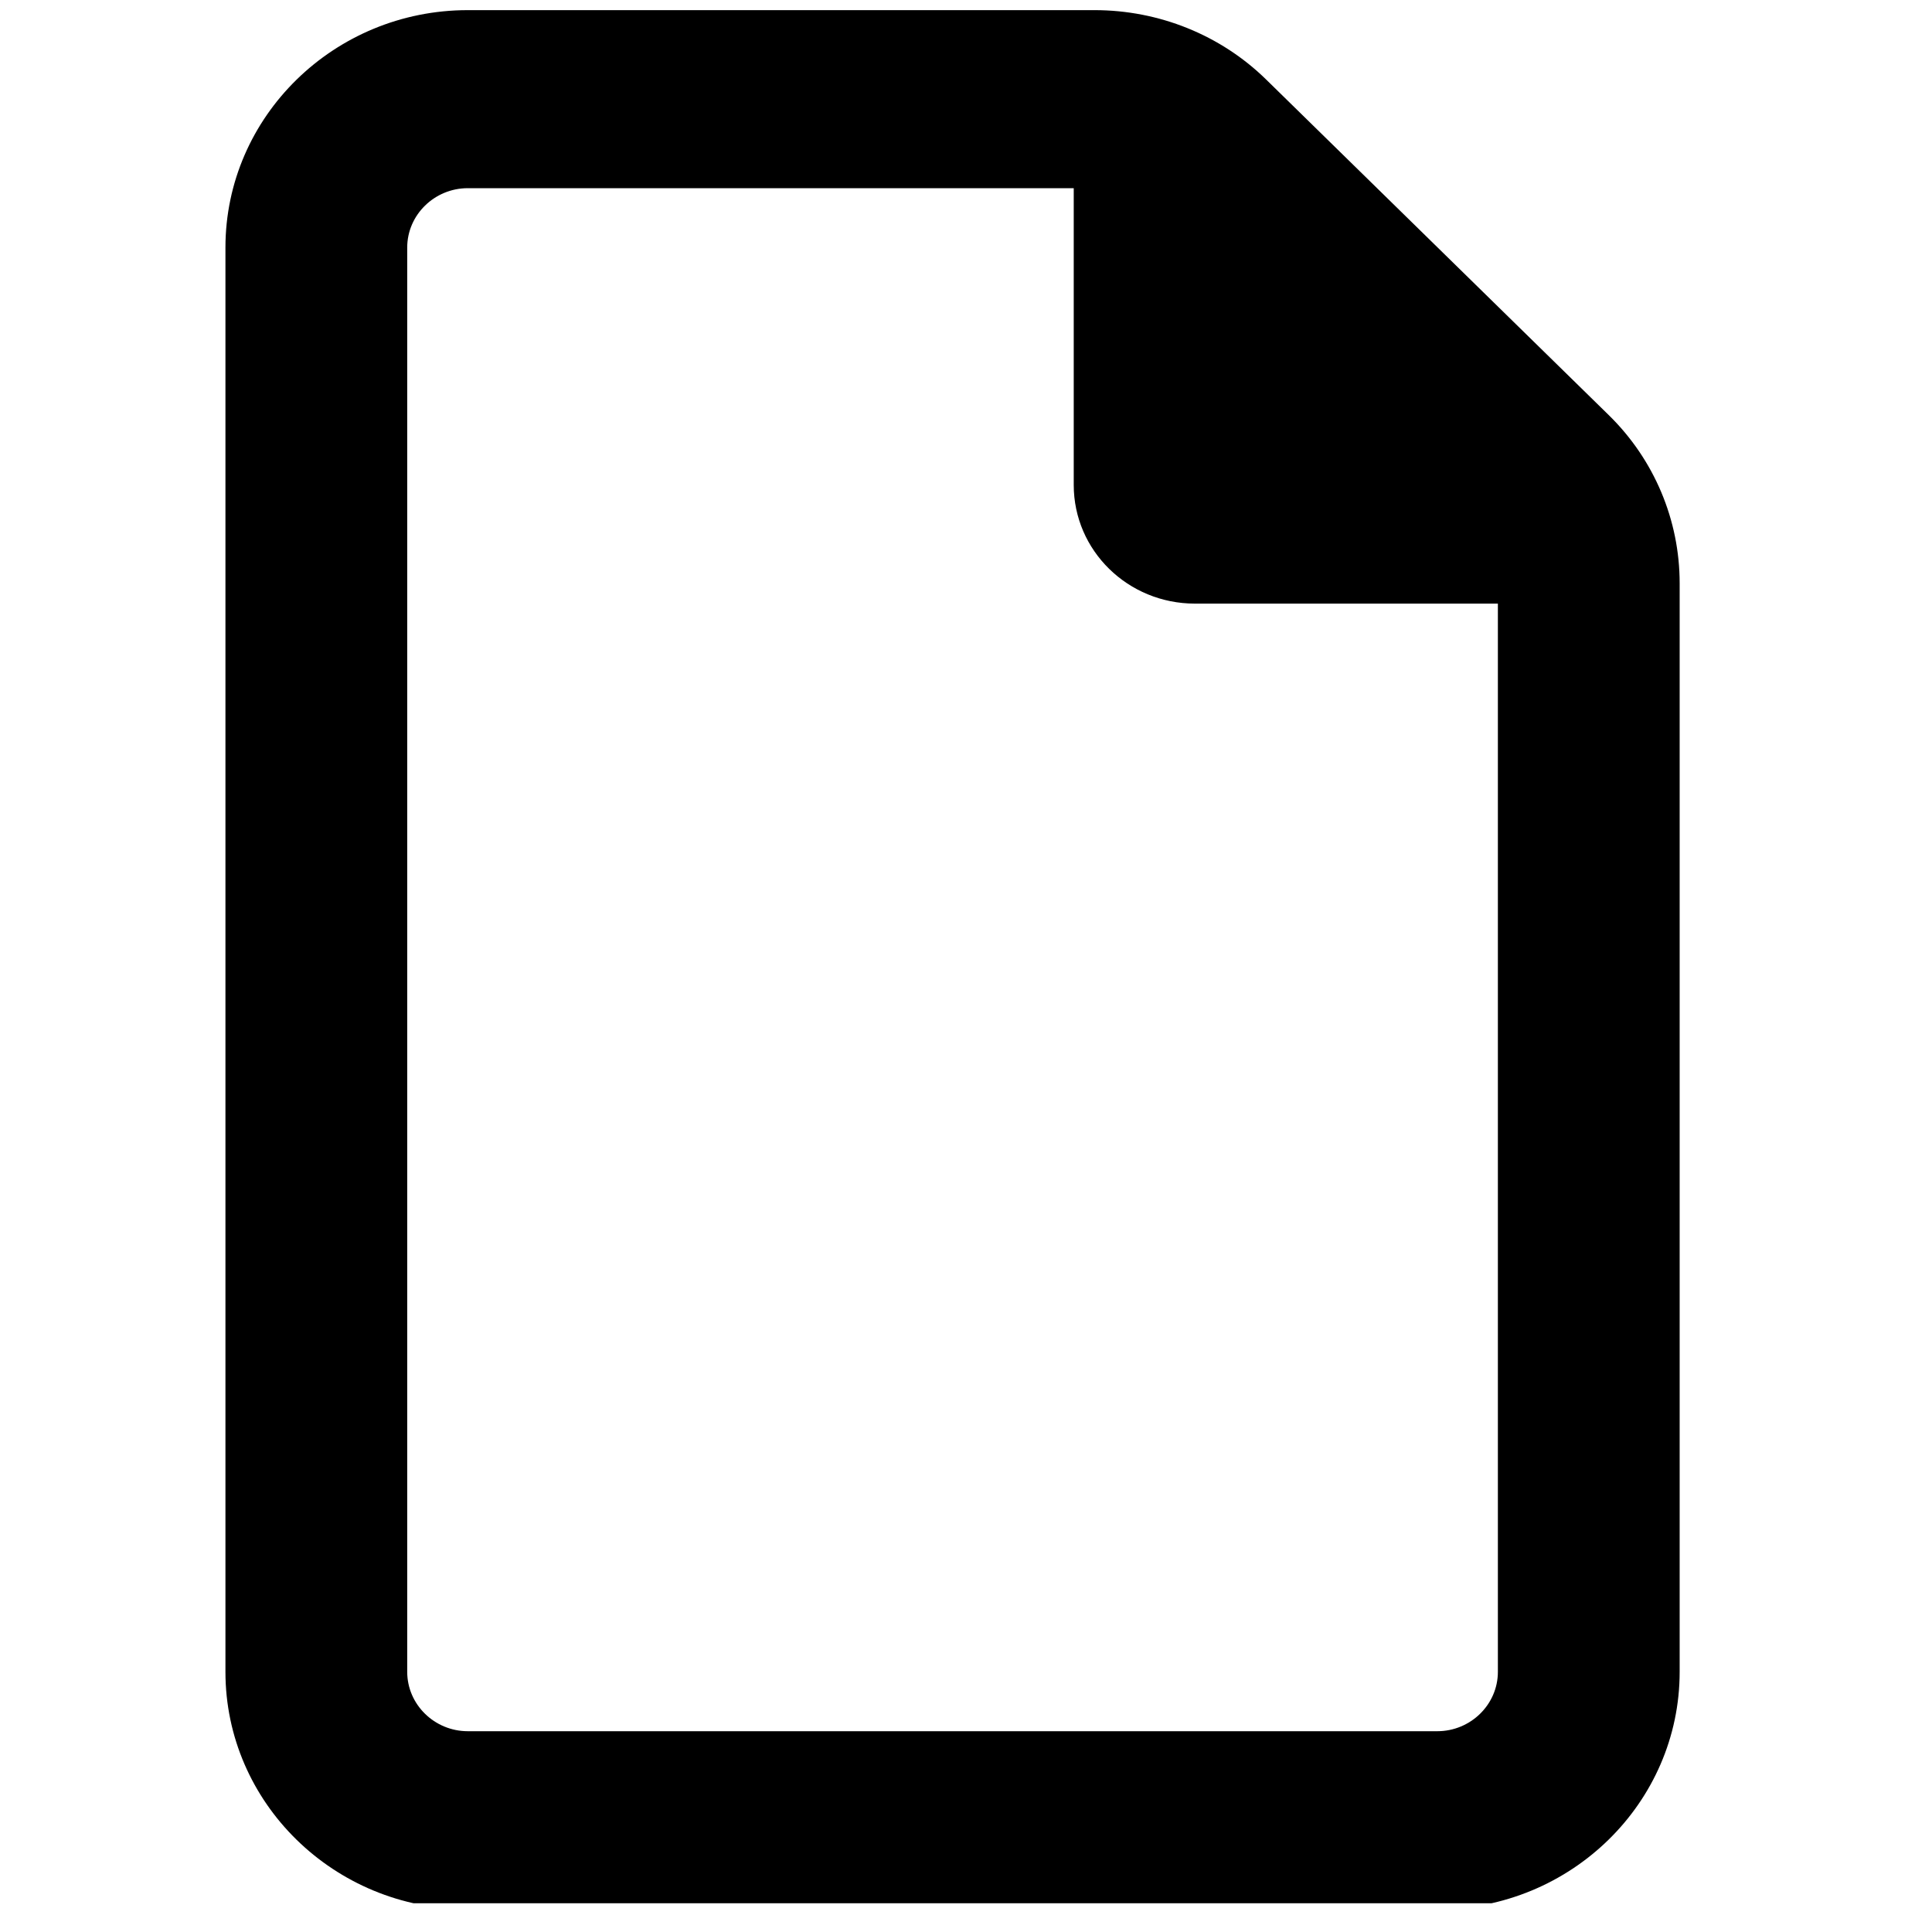
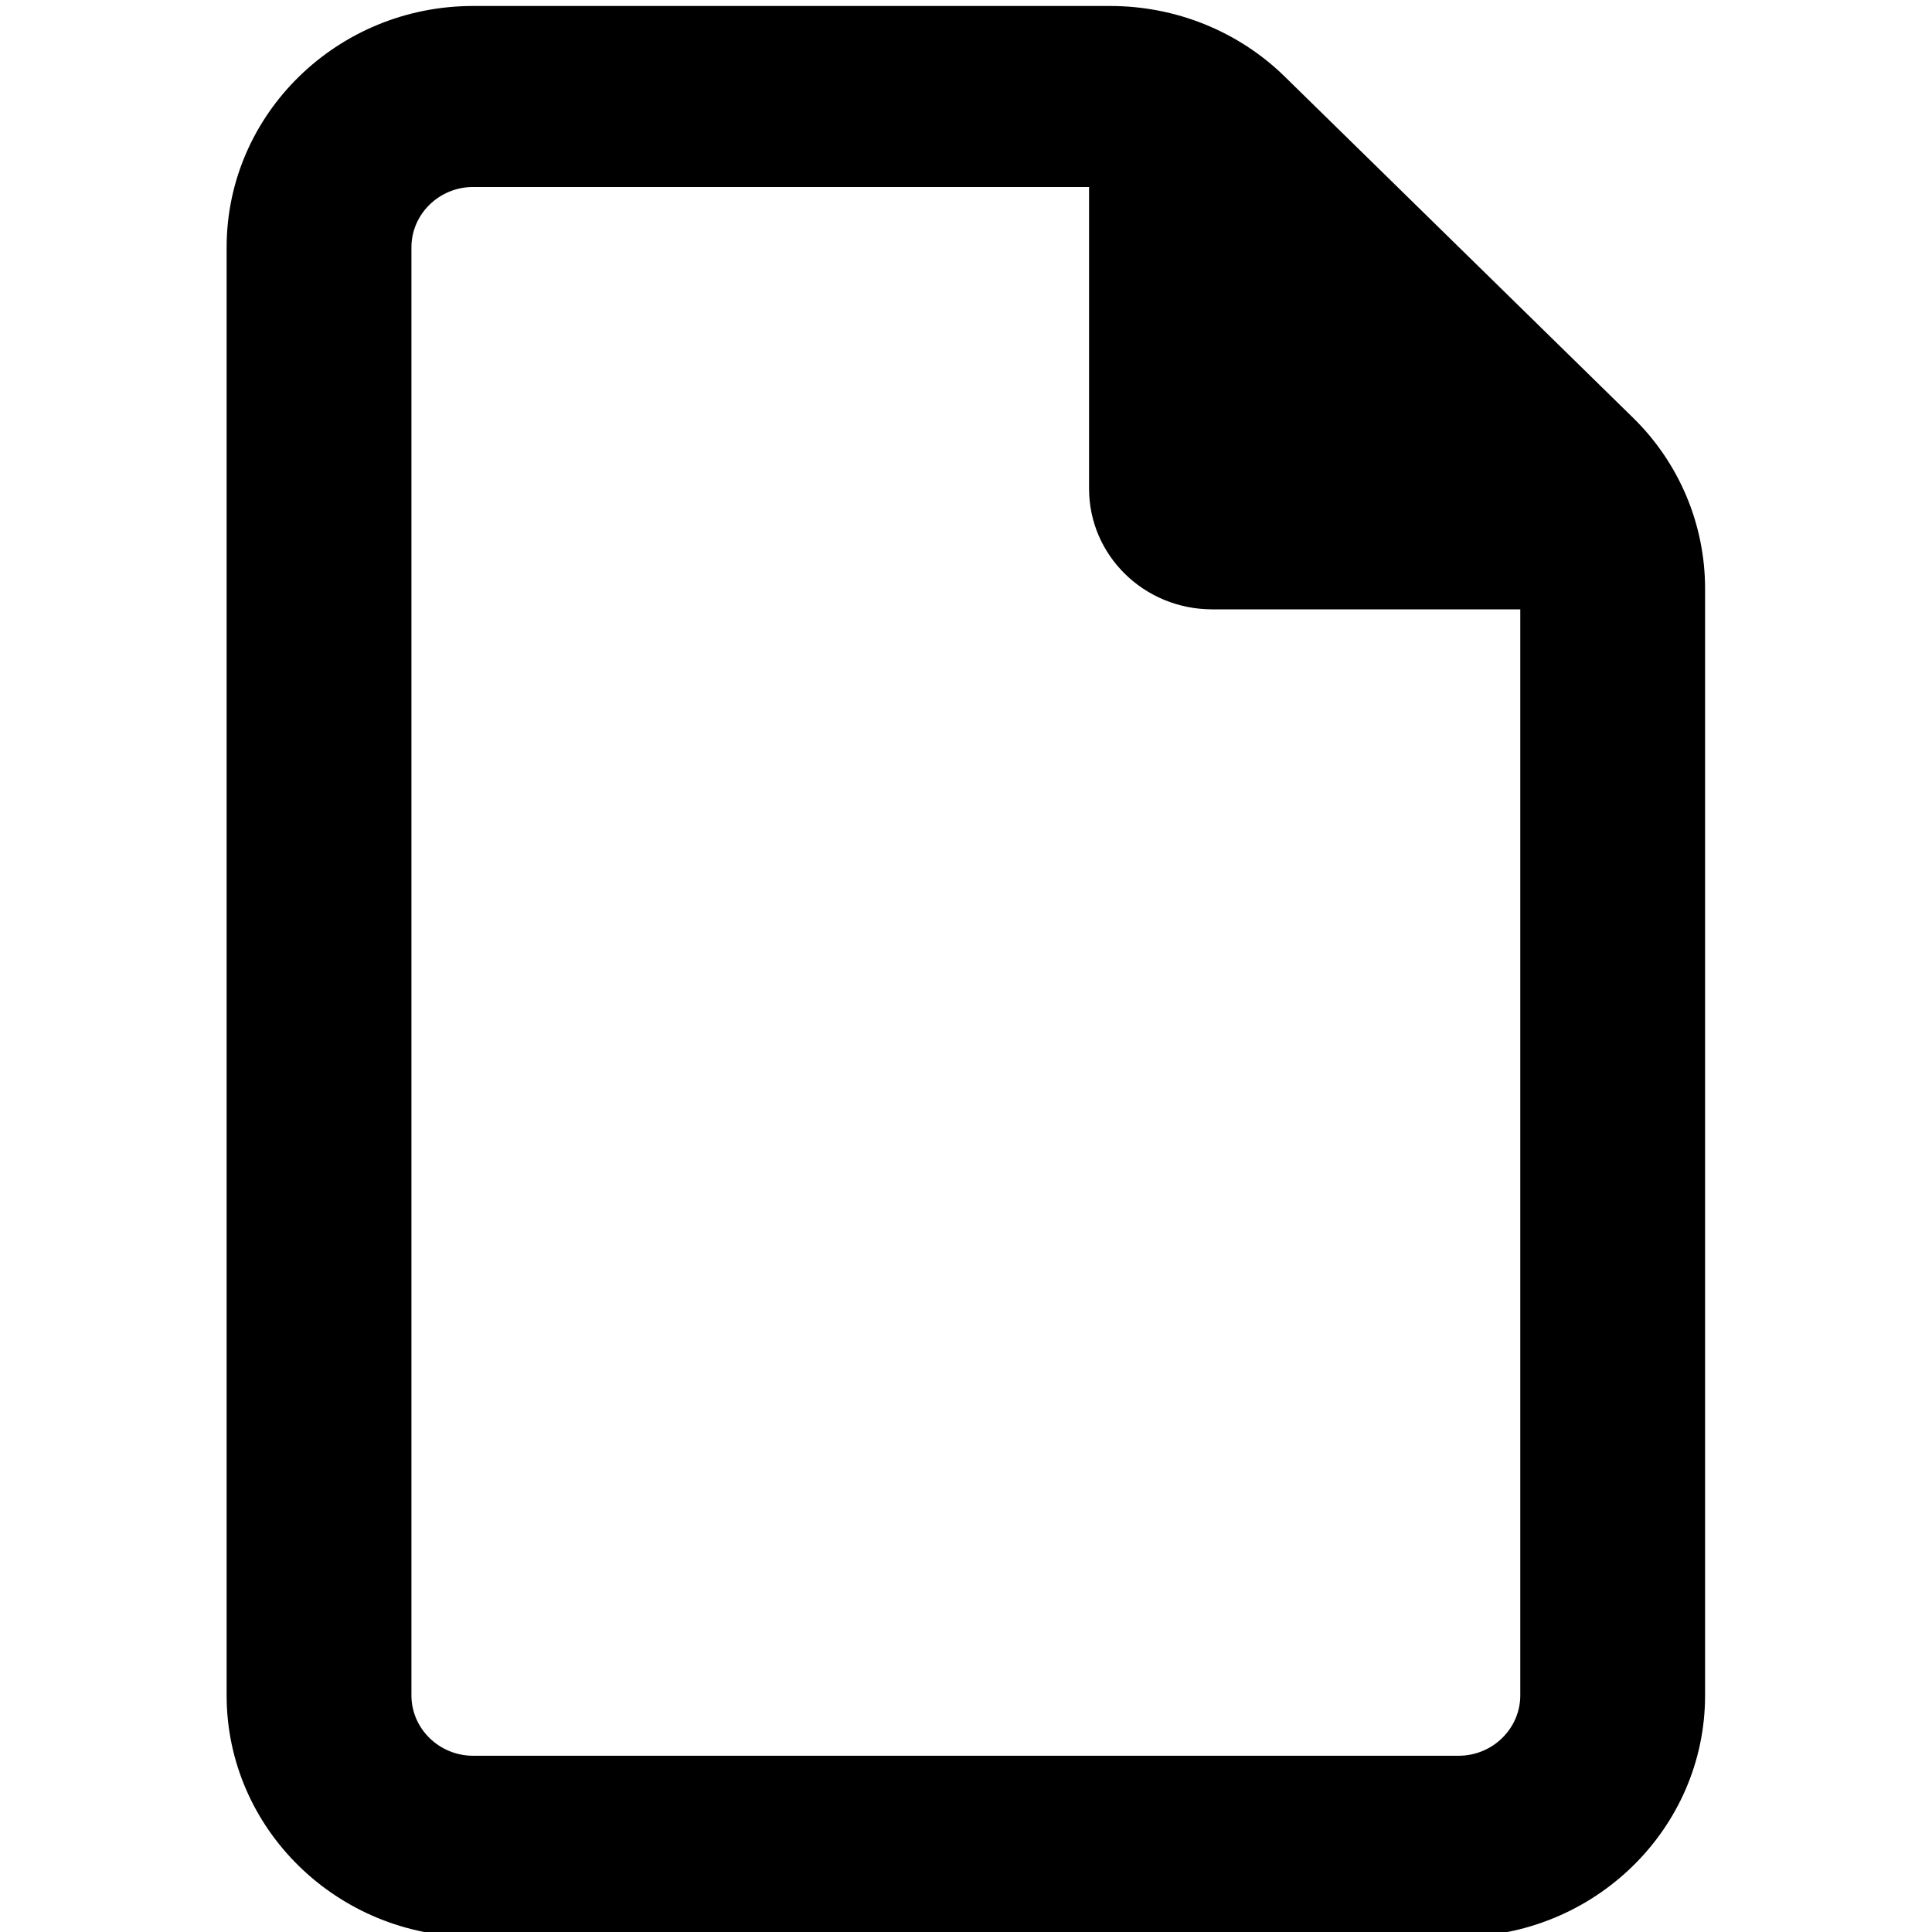
- <svg xmlns="http://www.w3.org/2000/svg" width="100%" height="100%" viewBox="0 0 61 61" version="1.1" xml:space="preserve" style="fill-rule:evenodd;clip-rule:evenodd;stroke-linejoin:round;stroke-miterlimit:2;">
-   <g transform="matrix(1,0,0,1,-7837,-7671)">
-     <g id="icon-document" transform="matrix(1.30677,0,0,1,-2413.36,1637.95)">
-       <rect x="7844.1" y="6033.18" width="45.915" height="59.962" style="fill:none;" />
-       <clipPath id="_clip1">
-         <rect x="7844.1" y="6033.18" width="45.915" height="59.962" />
-       </clipPath>
-       <g clip-path="url(#_clip1)">
-         <g id="icon-document1" transform="matrix(0.0915,0,0,0.117113,7849.49,6033.37)">
-           <path d="M320,464C328.8,464 336,456.8 336,448L336,160L256,160C238.3,160 224,145.7 224,128L224,48L64,48C55.2,48 48,55.2 48,64L48,448C48,456.8 55.2,464 64,464L320,464ZM0,64C0,28.7 28.7,0 64,0L229.5,0C246.5,0 262.8,6.7 274.8,18.7L365.3,109.2C377.3,121.2 384,137.5 384,154.5L384,448C384,483.3 355.3,512 320,512L64,512C28.7,512 0,483.3 0,448L0,64Z" style="fill-rule:nonzero;" />
-         </g>
+ <svg width="100%" height="100%" viewBox="0 0 60 60" aria-hidden="true" role="img">
+   <g transform="matrix(1,0,0,1,-7844,-6033)">
+     <g transform="matrix(1.30677,0,0,1,-2406.44,-0.184194)">
+       <g transform="matrix(0.0915,0,0,0.117113,7849.49,6033.37)">
+         <path d="M320,464C328.8,464 336,456.8 336,448L336,160L256,160C238.3,160 224,145.7 224,128L224,48L64,48C55.2,48 48,55.2 48,64L48,448C48,456.8 55.2,464 64,464L320,464ZM0,64C0,28.7 28.7,0 64,0L229.5,0C246.5,0 262.8,6.7 274.8,18.7L365.3,109.2C377.3,121.2 384,137.5 384,154.5L384,448C384,483.3 355.3,512 320,512L64,512C28.7,512 0,483.3 0,448L0,64Z" style="fill:currentColor;" />
      </g>
    </g>
  </g>
</svg>
